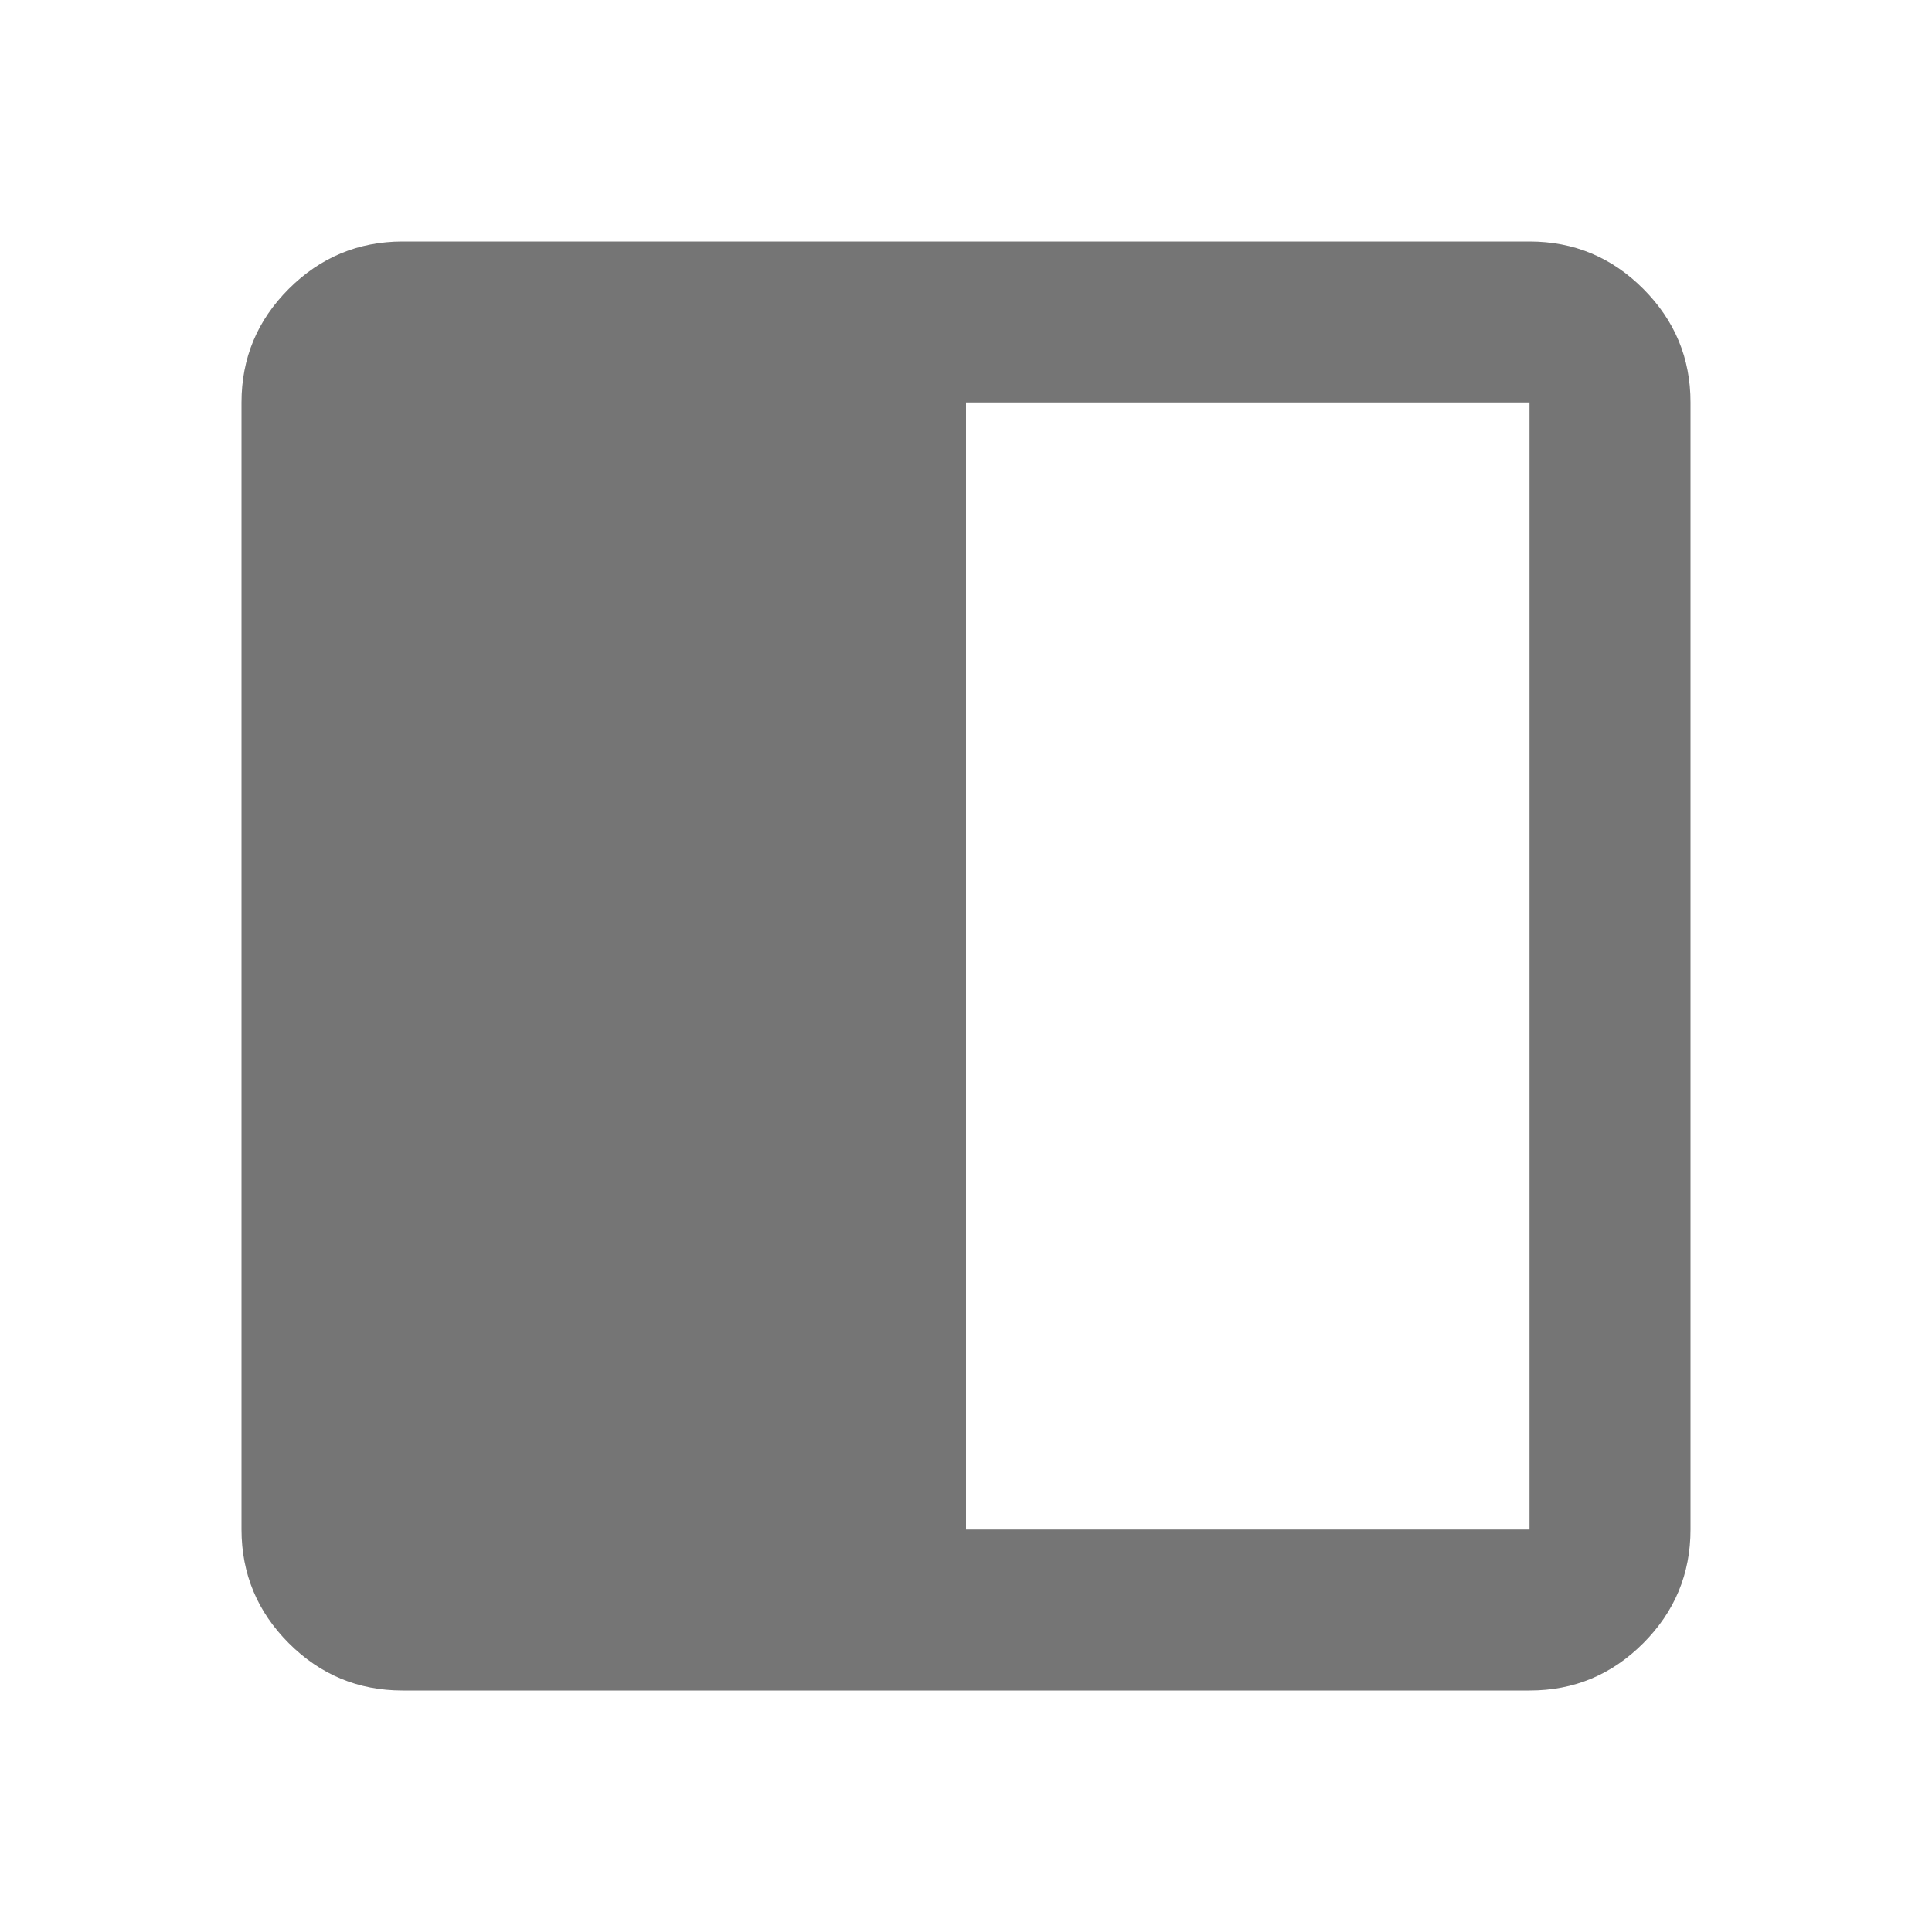
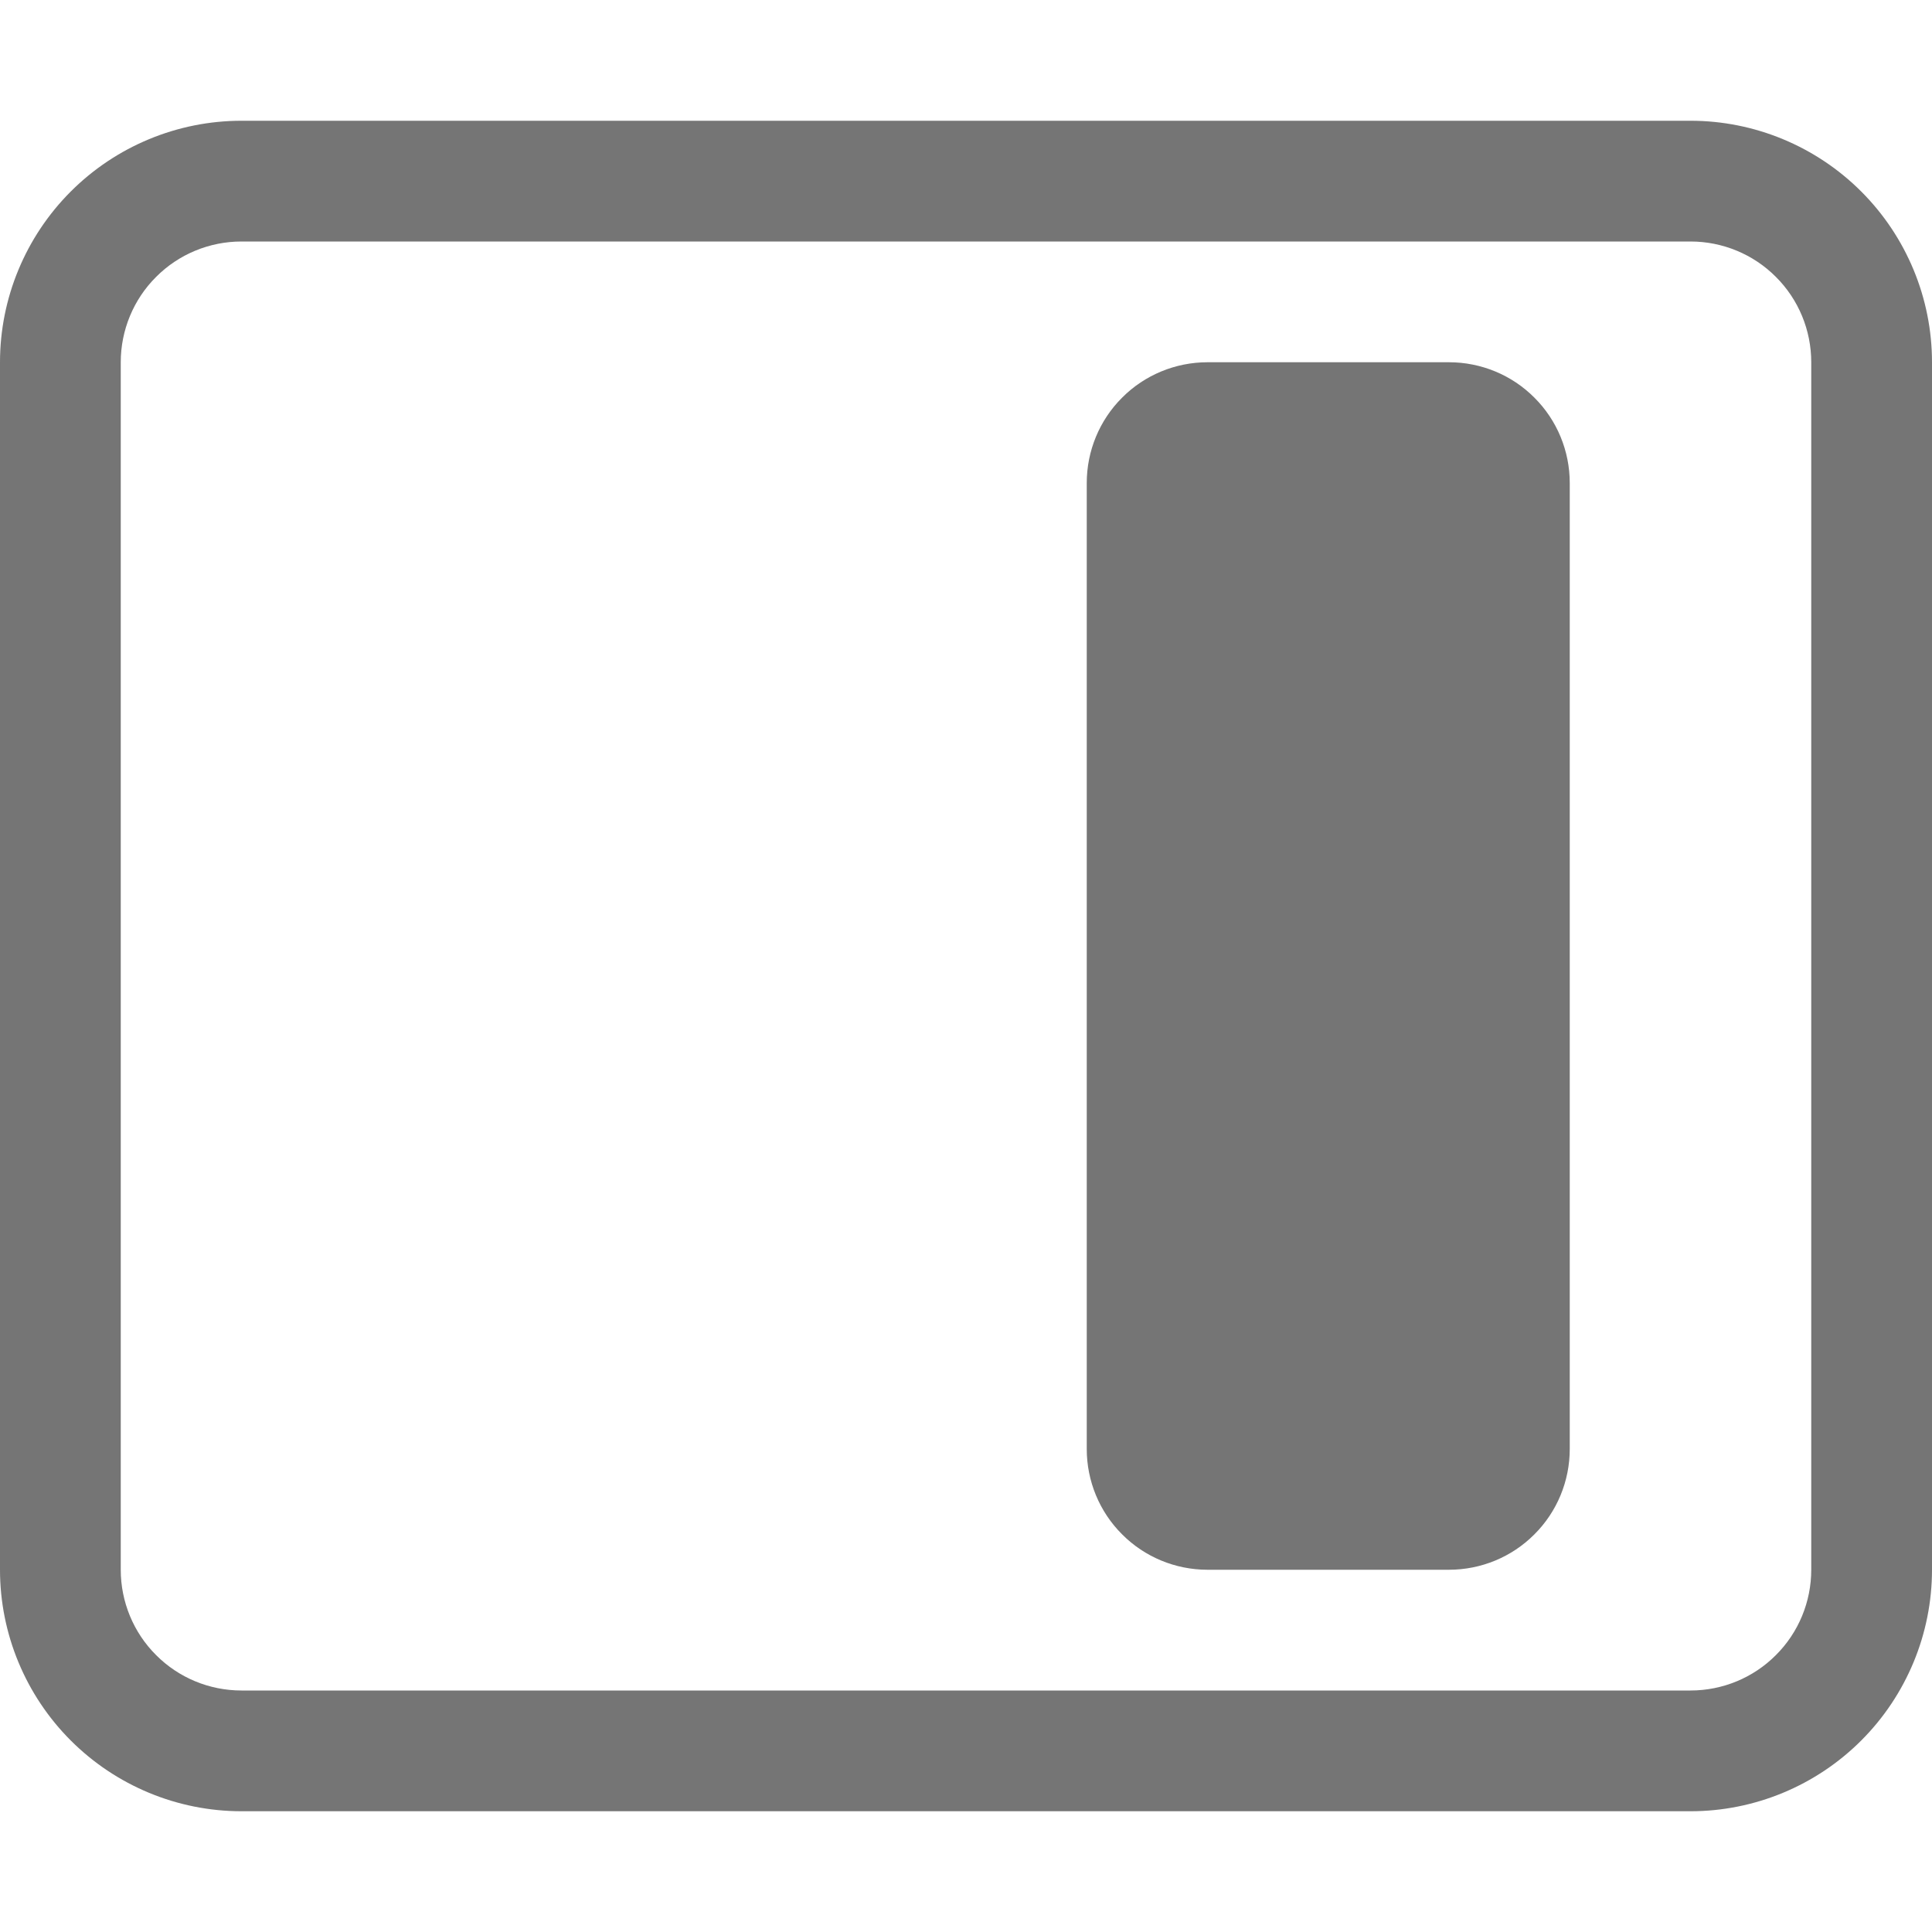
- <svg xmlns="http://www.w3.org/2000/svg" width="36" height="36" viewBox="0 0 36 36" fill="none">
-   <path d="M7.5 31.5C6.675 31.5 5.969 31.206 5.382 30.619C4.795 30.032 4.501 29.326 4.5 28.5V7.5C4.5 6.675 4.794 5.969 5.382 5.382C5.97 4.795 6.676 4.501 7.5 4.5H28.5C29.325 4.5 30.032 4.794 30.619 5.382C31.207 5.97 31.501 6.676 31.5 7.5V28.5C31.5 29.325 31.206 30.032 30.619 30.619C30.032 31.207 29.326 31.501 28.5 31.5H7.5ZM18 28.5H28.5V7.5H18V28.5Z" fill="#757575" />
+ <svg xmlns="http://www.w3.org/2000/svg" width="16" height="16" viewBox="0 0 16 16" fill="none">
+   <path d="M2 2C1.735 2 1.48 2.105 1.293 2.293C1.105 2.48 1 2.735 1 3V13C1 13.265 1.105 13.52 1.293 13.707C1.48 13.895 1.735 14 2 14H14C14.265 14 14.52 13.895 14.707 13.707C14.895 13.52 15 13.265 15 13V3C15 2.735 14.895 2.48 14.707 2.293C14.52 2.105 14.265 2 14 2H2ZM14 1C14.53 1 15.039 1.211 15.414 1.586C15.789 1.961 16 2.47 16 3V13C16 13.53 15.789 14.039 15.414 14.414C15.039 14.789 14.53 15 14 15H2C1.47 15 0.961 14.789 0.586 14.414C0.211 14.039 0 13.53 0 13V3C0 2.47 0.211 1.961 0.586 1.586C0.961 1.211 1.47 1 2 1H14Z" fill="#757575" />
+   <path d="M13 4C13 3.735 12.895 3.48 12.707 3.293C12.52 3.105 12.265 3 12 3H10C9.735 3 9.48 3.105 9.293 3.293C9.105 3.48 9 3.735 9 4V12C9 12.265 9.105 12.52 9.293 12.707C9.48 12.895 9.735 13 10 13H12C12.265 13 12.52 12.895 12.707 12.707C12.895 12.52 13 12.265 13 12V4Z" fill="#757575" />
</svg>
